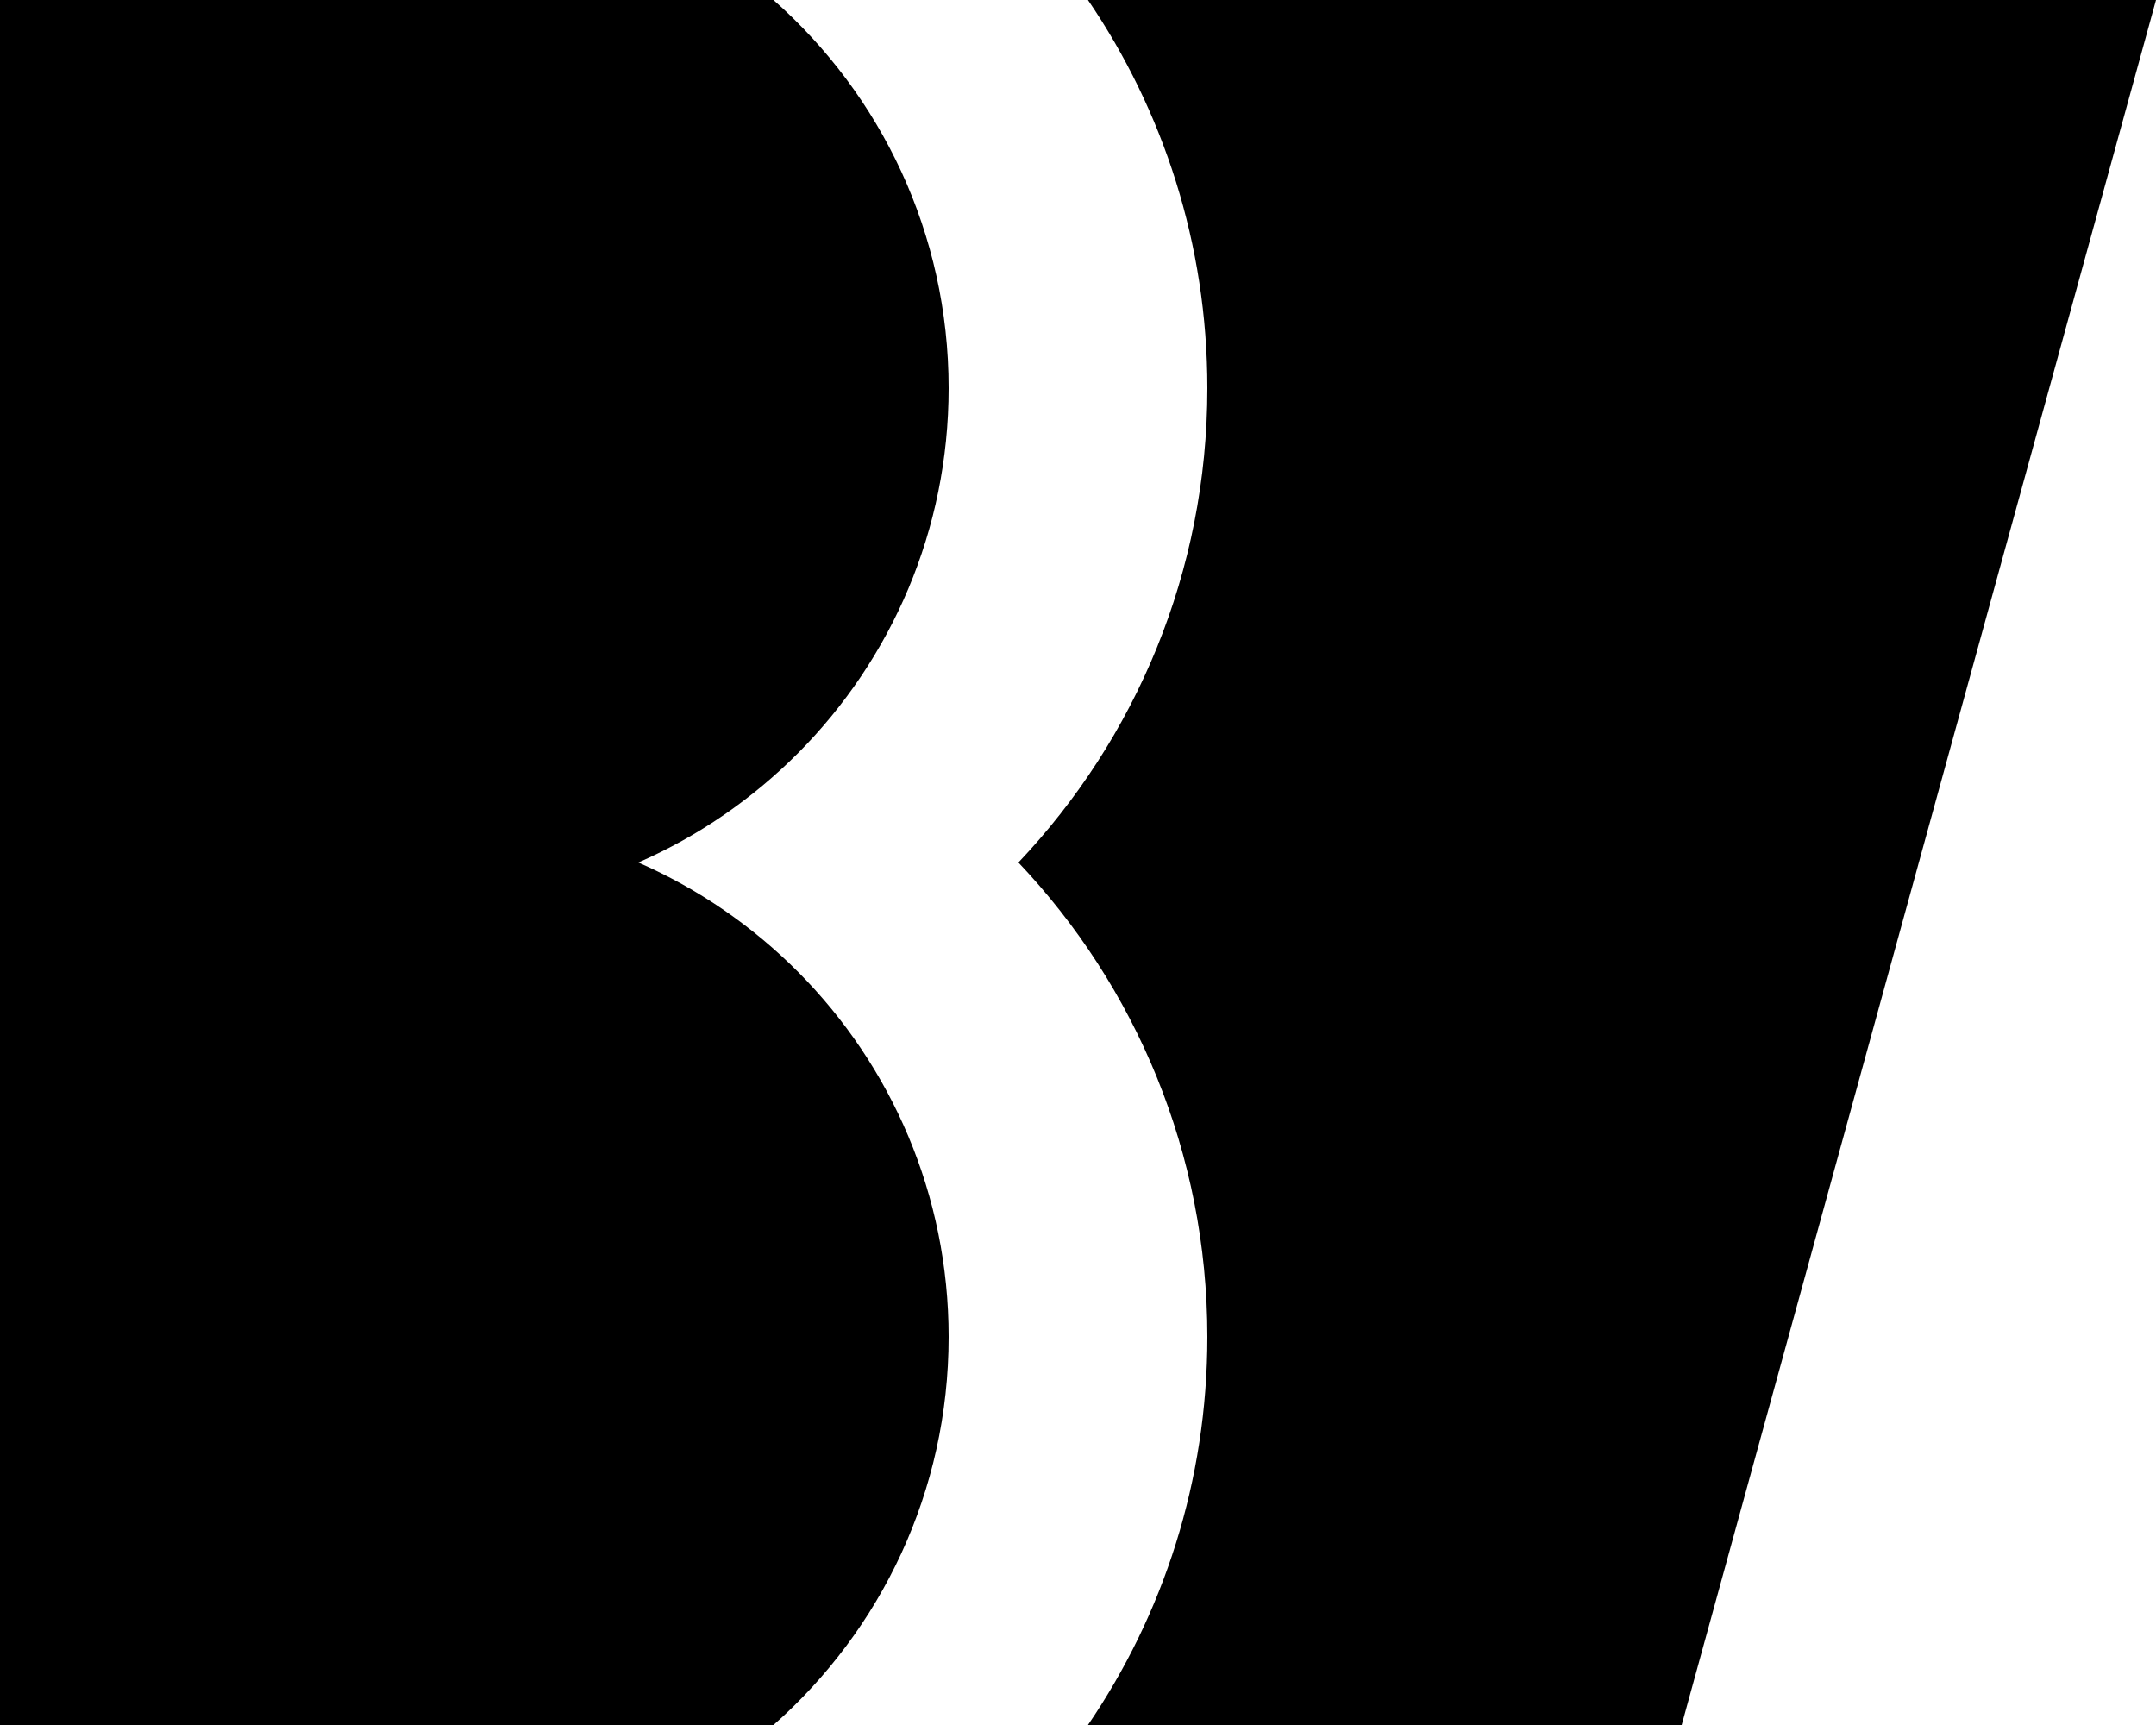
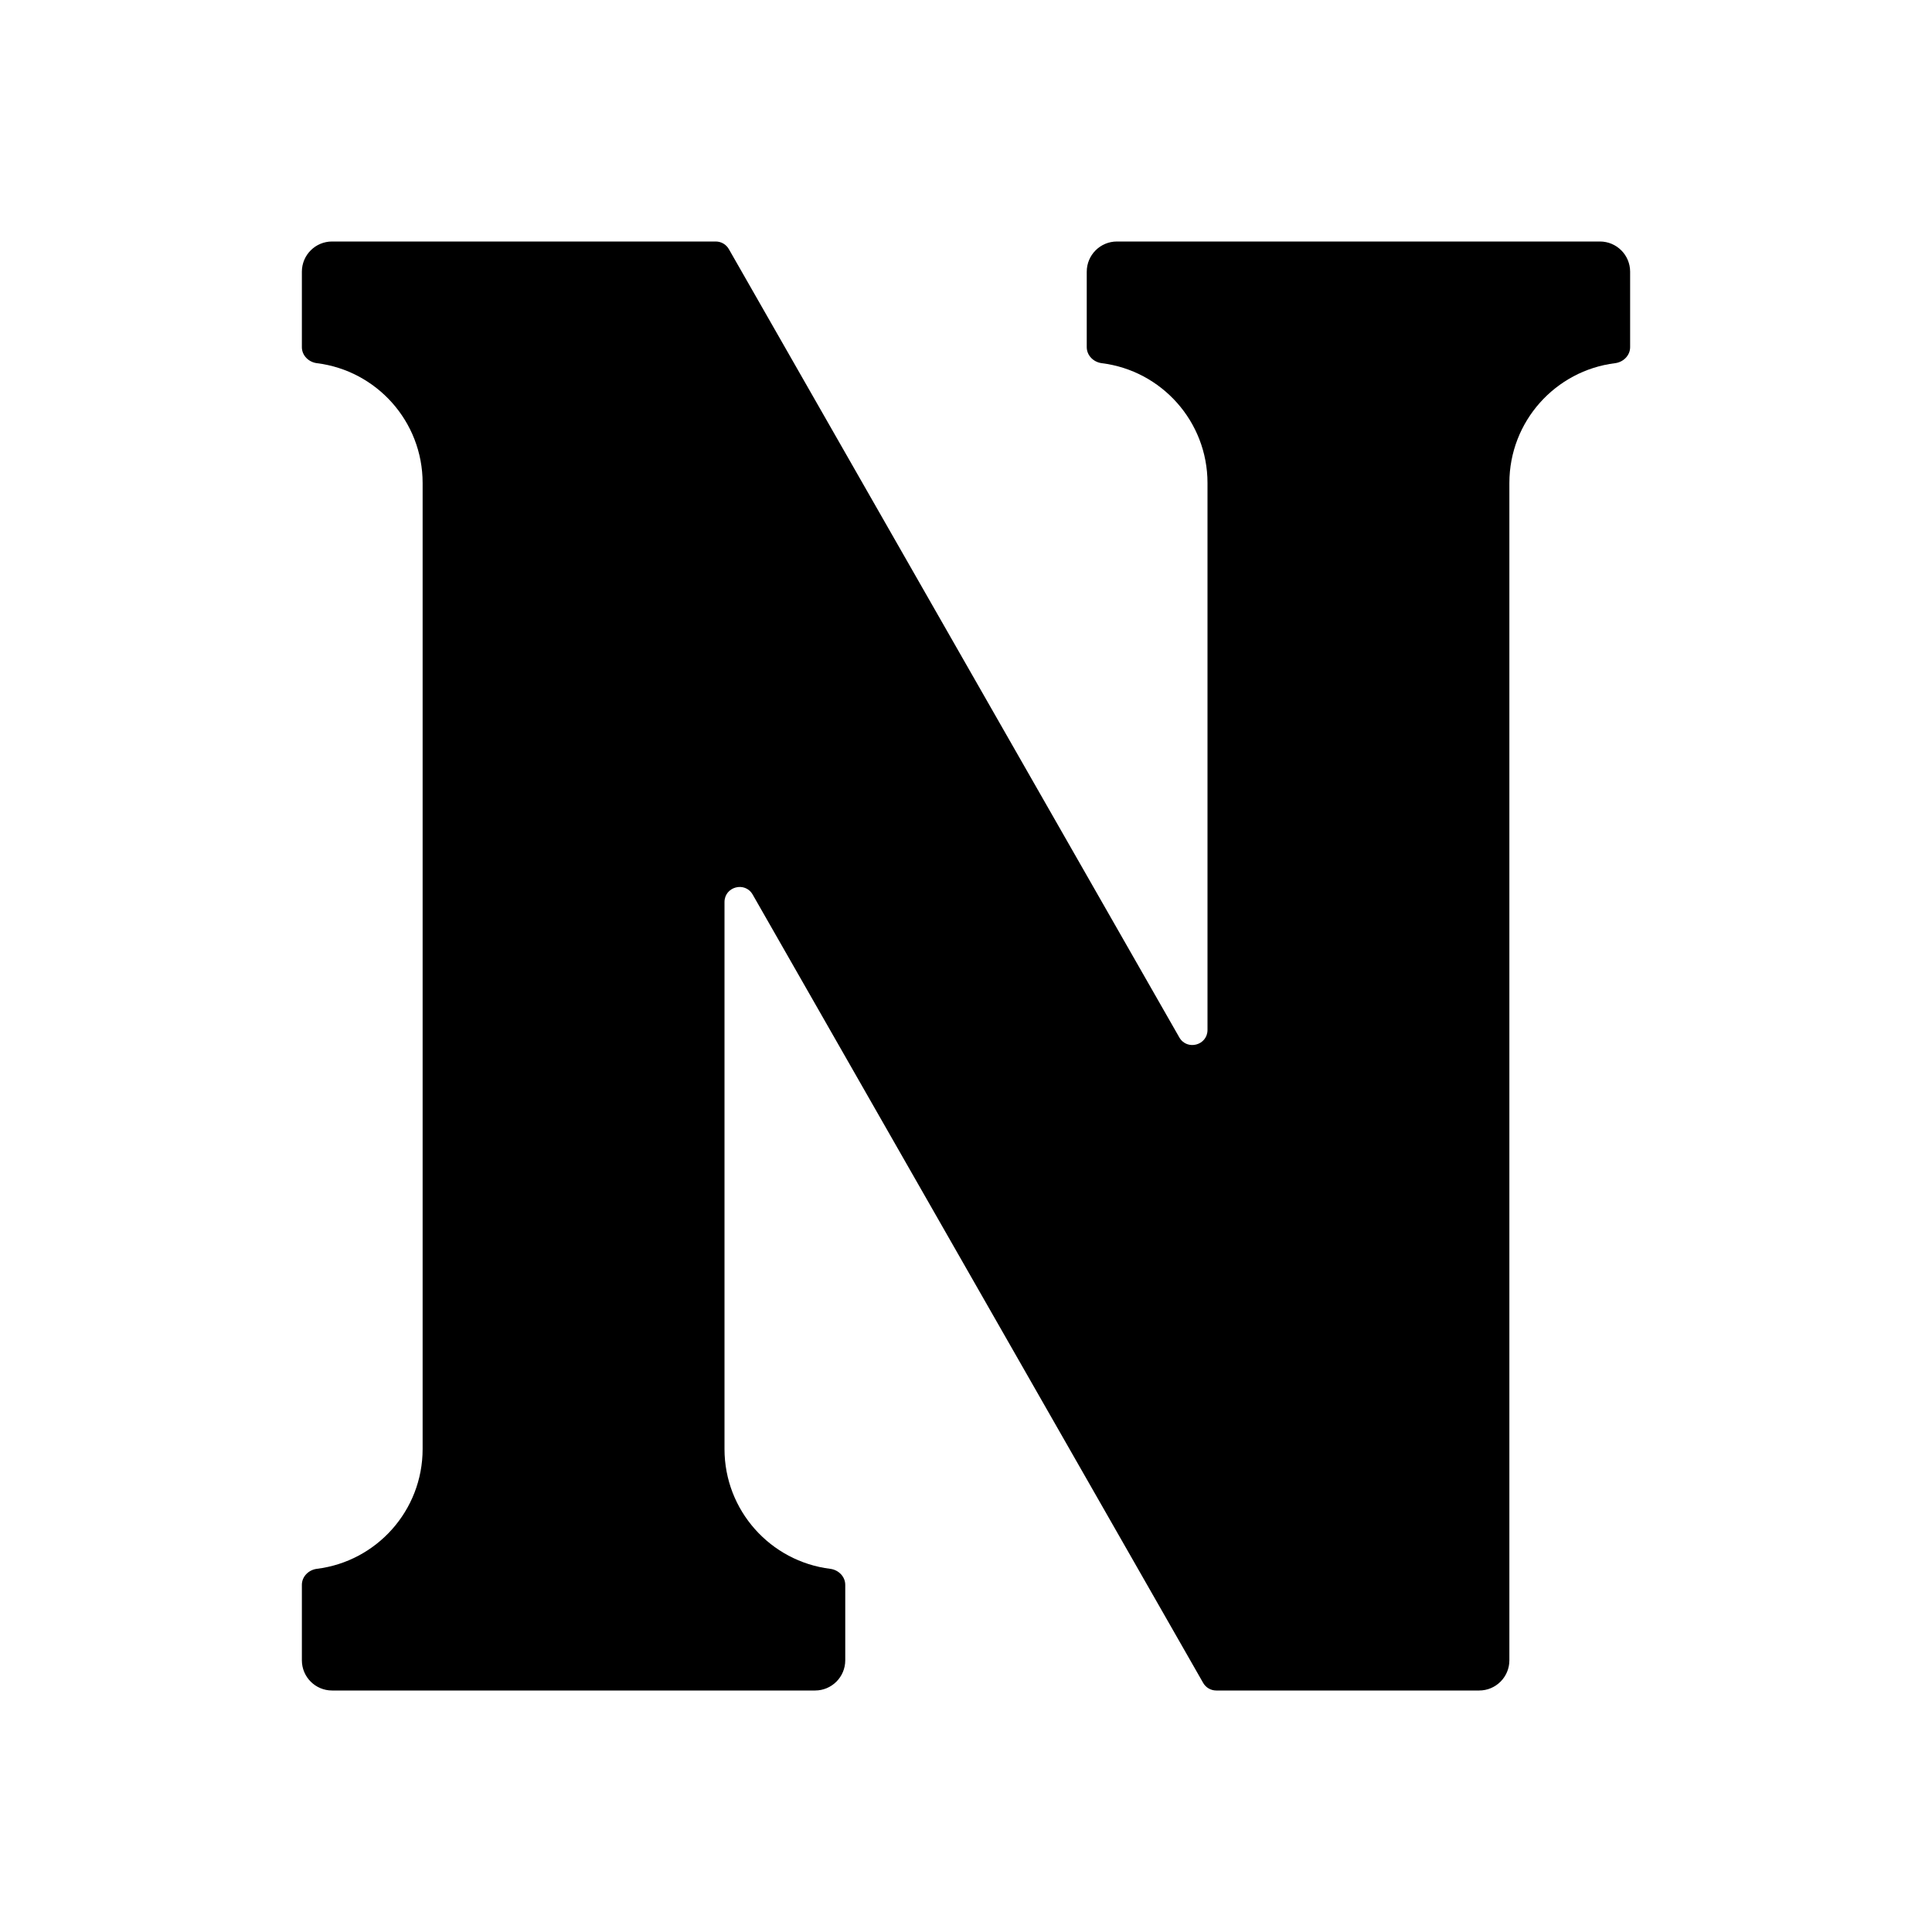
- <svg xmlns="http://www.w3.org/2000/svg" viewBox="0 0 50 40" fill="none">
-   <path d="M25.231 40H39L50 0H25.231C26.978 2.564 28 5.663 28 9C28 13.264 26.332 17.135 23.618 20C26.332 22.865 28 26.736 28 31C28 34.337 26.978 37.436 25.231 40Z" fill="currentColor" />
-   <path d="M17.938 40H0V0H17.938C20.429 2.199 22 5.416 22 9C22 12.298 20.67 15.285 18.517 17.454C17.458 18.52 16.2 19.389 14.803 20C16.2 20.611 17.458 21.48 18.517 22.546C20.67 24.715 22 27.702 22 31C22 34.584 20.429 37.801 17.938 40Z" fill="currentColor" />
+ <svg xmlns="http://www.w3.org/2000/svg" viewBox="0 0 64 64" fill="none">
+   <path fill-rule="evenodd" clip-rule="evenodd" d="M39.066 34.365L24.144 8.252C24.055 8.096 23.889 8 23.71 8H11C10.448 8 10 8.448 10 9V11.5C10 11.776 10.225 11.997 10.499 12.031C12.473 12.276 14 13.96 14 16V48C14 50.04 12.473 51.724 10.499 51.969C10.225 52.003 10 52.224 10 52.5V55C10 55.552 10.448 56 11 56H27C27.552 56 28 55.552 28 55V52.5C28 52.224 27.775 52.003 27.501 51.969C25.527 51.724 24 50.04 24 48V29.883C24 29.37 24.68 29.189 24.934 29.635L39.856 55.748C39.945 55.904 40.111 56 40.29 56L49 56C49.552 56 50 55.552 50 55V16C50 13.96 51.527 12.276 53.501 12.031C53.775 11.997 54 11.776 54 11.5V9C54 8.448 53.552 8 53 8H37C36.448 8 36 8.448 36 9V11.5C36 11.776 36.225 11.997 36.499 12.031C38.473 12.276 40 13.96 40 16V34.117C40 34.63 39.32 34.81 39.066 34.365Z" fill="currentColor" />
</svg>
